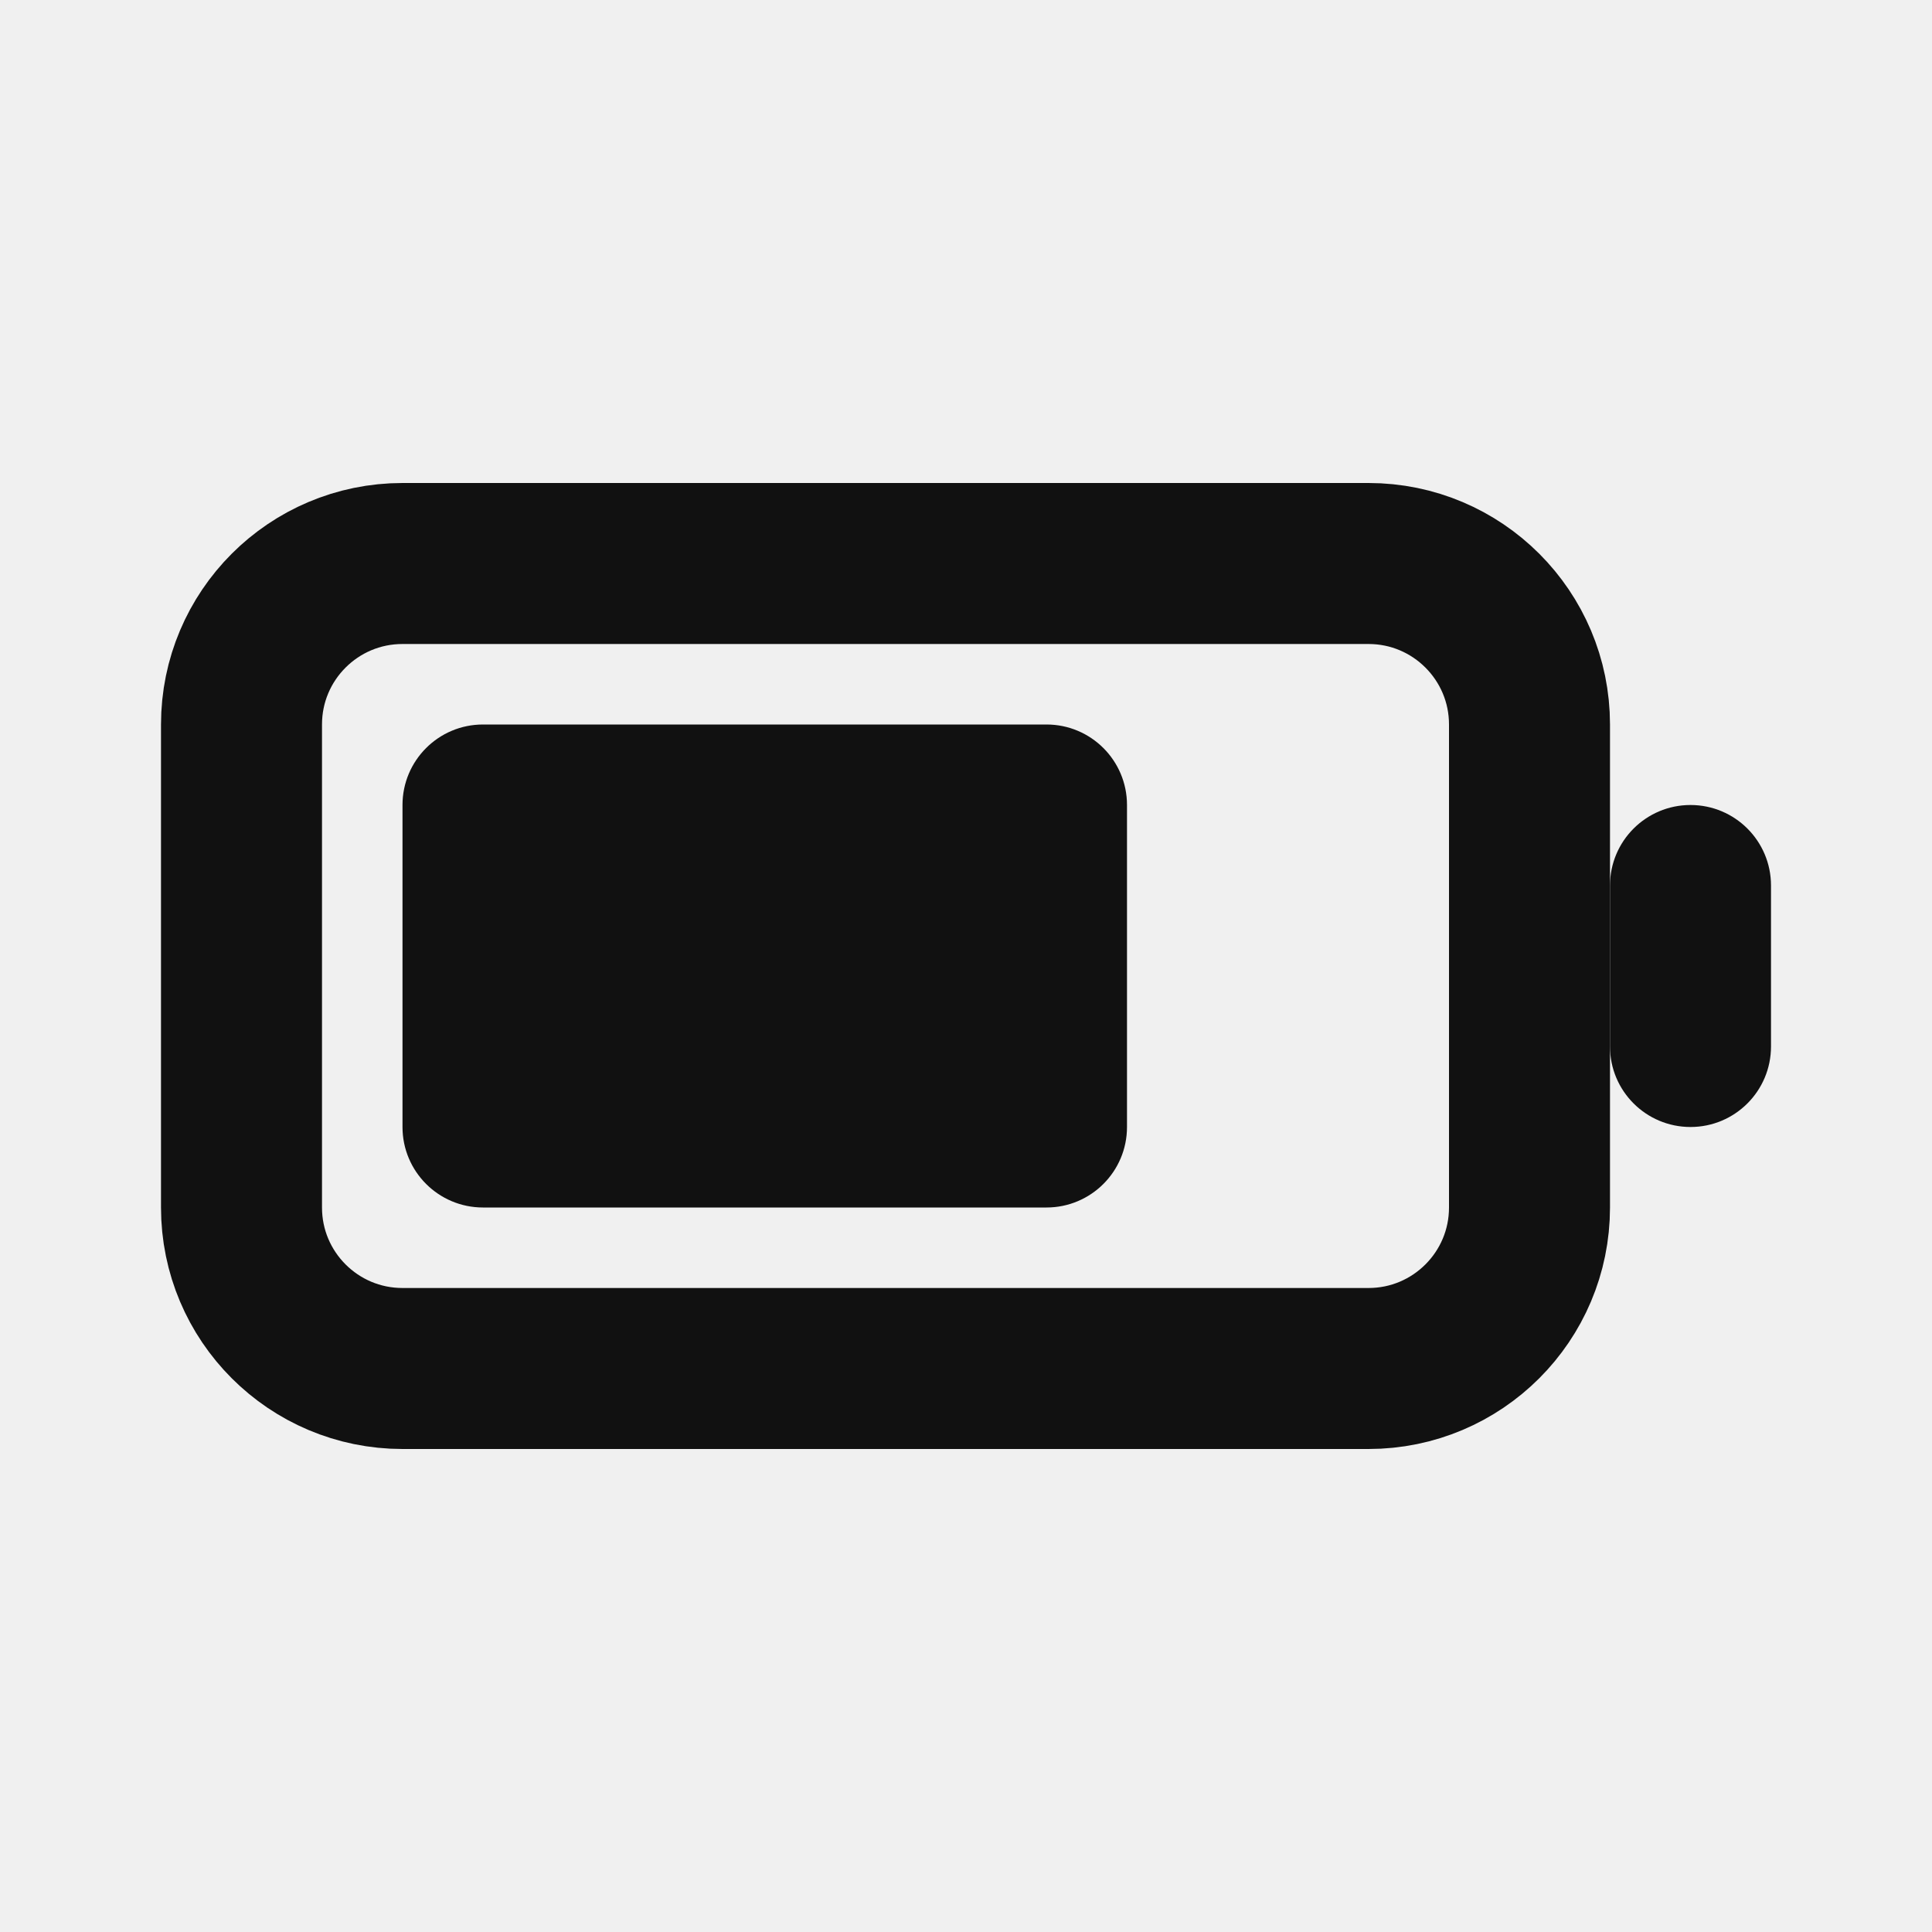
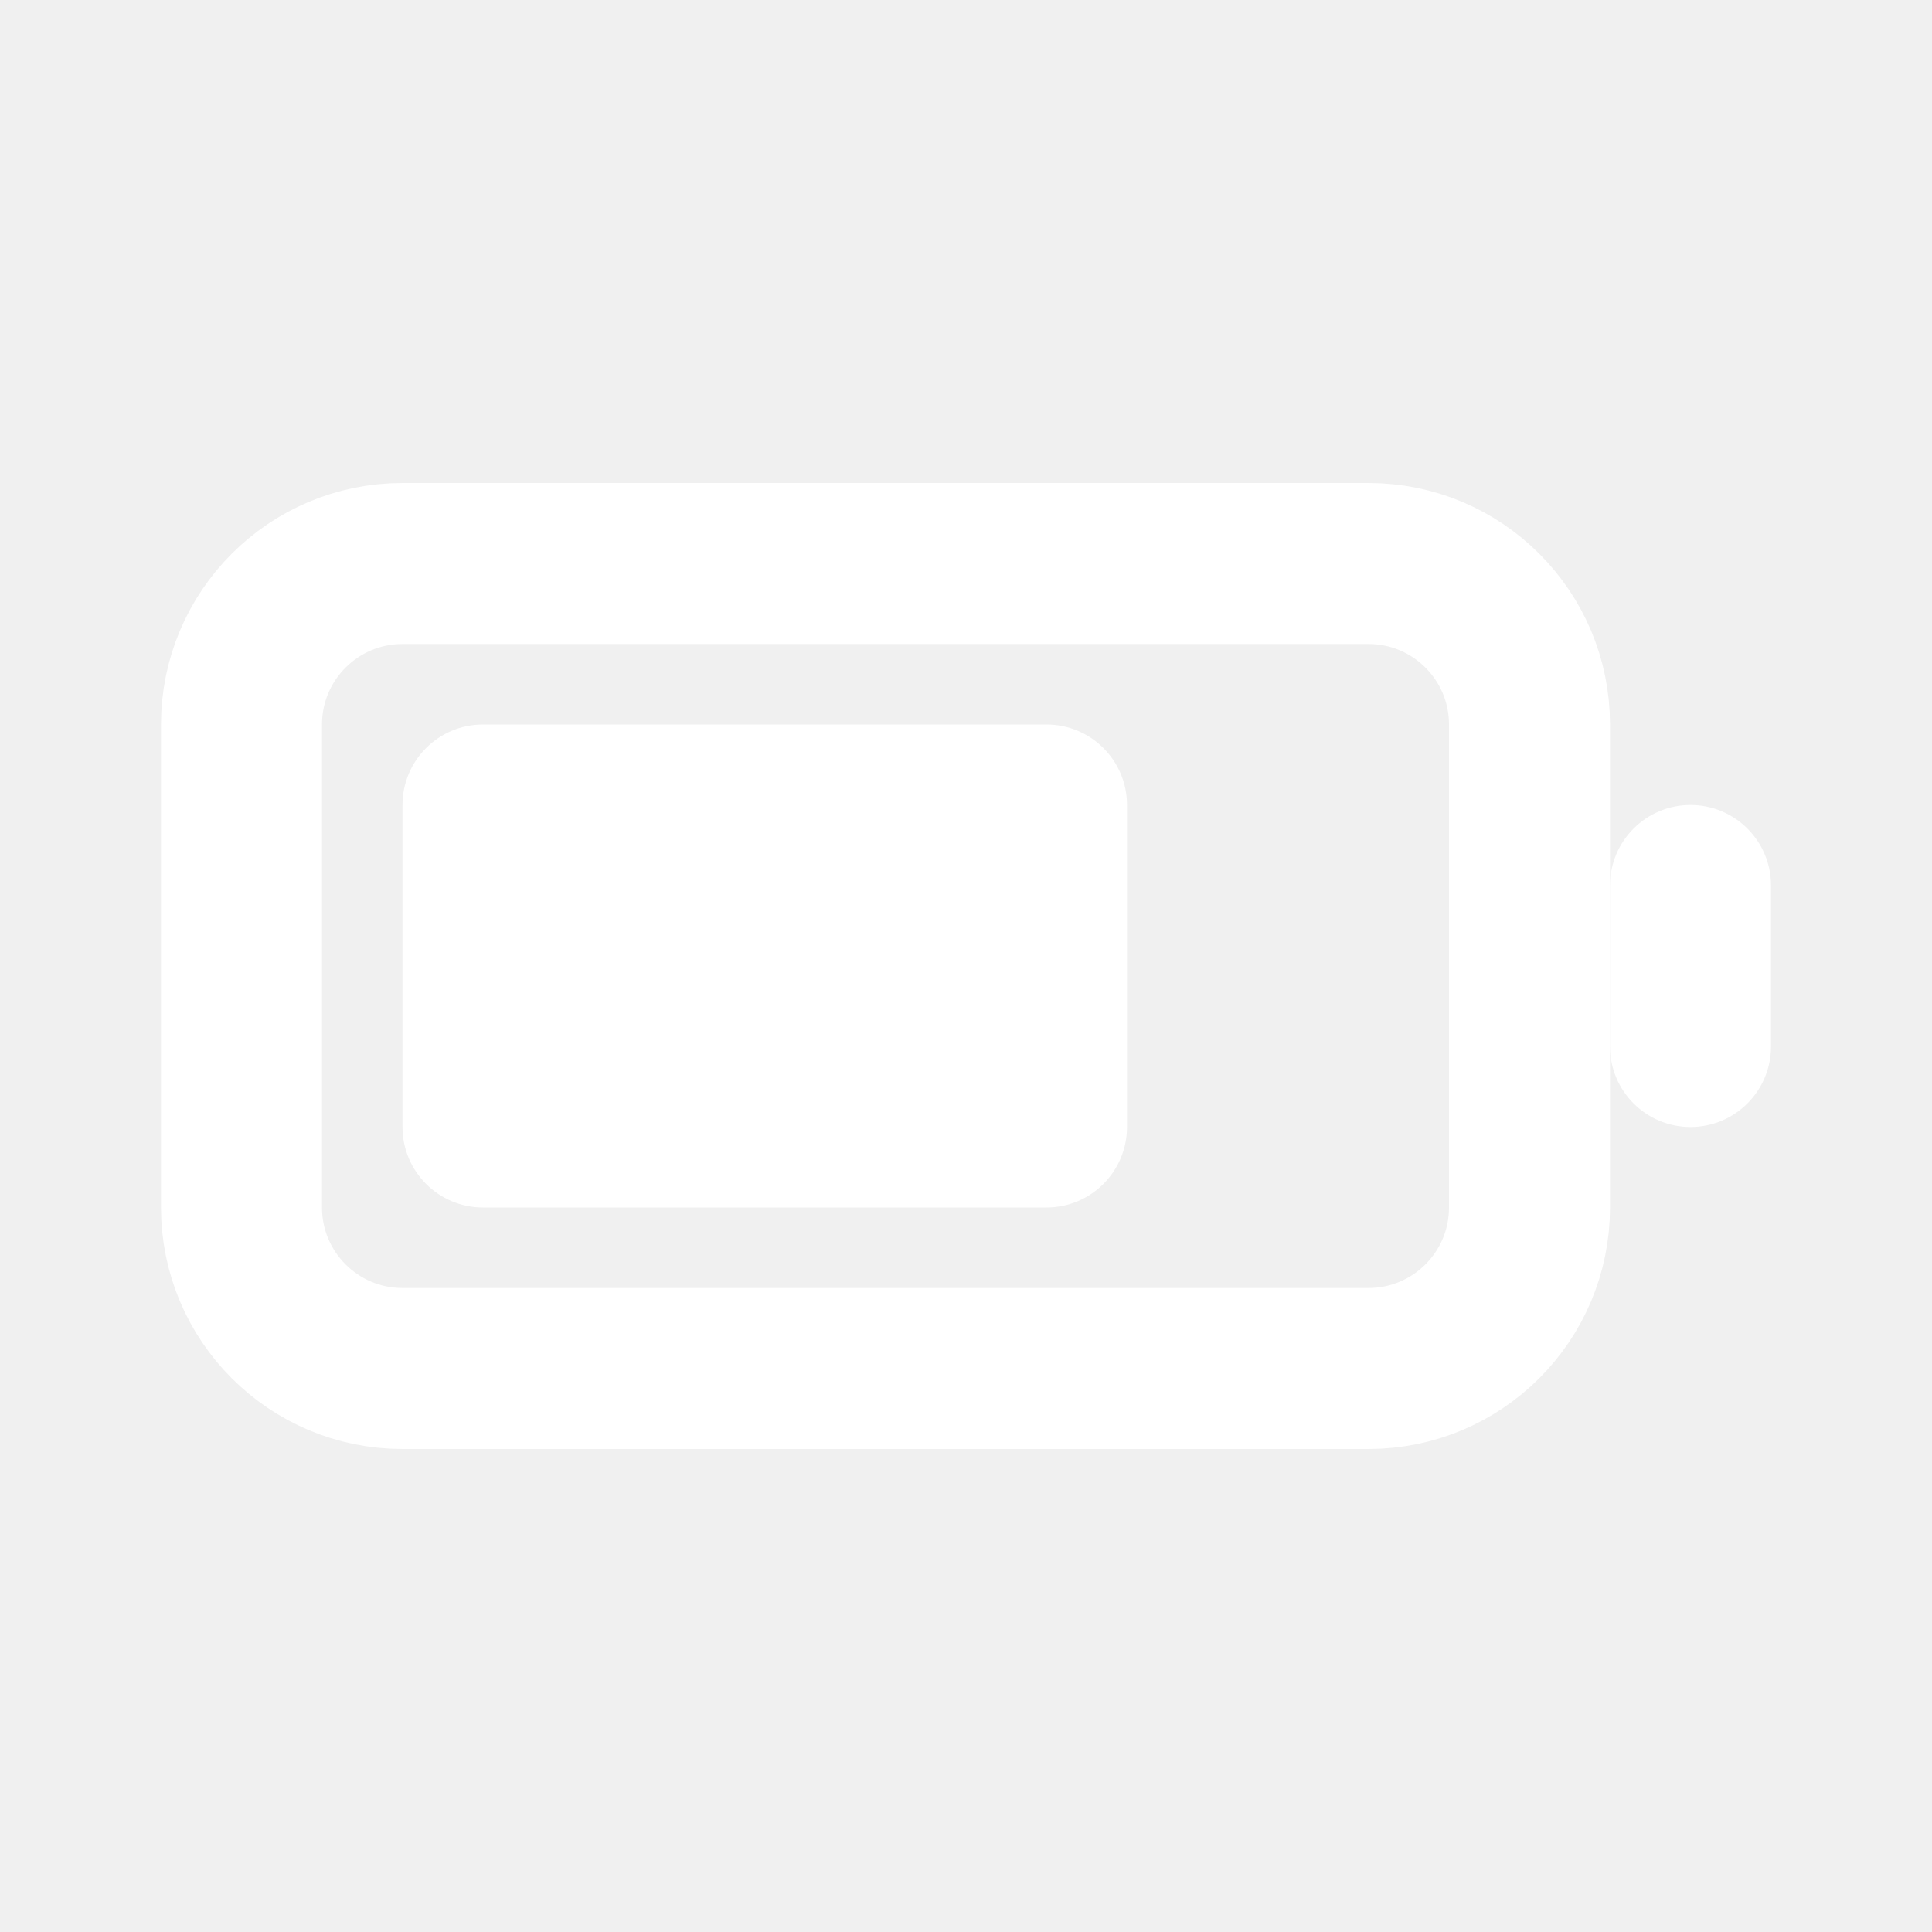
<svg xmlns="http://www.w3.org/2000/svg" width="45" height="45" viewBox="0 0 24 24" fill="none">
-   <rect x="3" y="7" width="16" height="10" rx="2" stroke="#111111" stroke-width="2" />
-   <rect x="20" y="10" width="2" height="4" rx="1" fill="#111111" />
-   <rect x="5" y="9" width="9" height="6" rx="1" fill="#111111" />
+   <rect x="3" y="7" width="16" height="10" rx="2" stroke="#FFFFFF" stroke-width="2" />
+   <rect x="20" y="10" width="2" height="4" rx="1" fill="#FFFFFF" />
+   <rect x="5" y="9" width="9" height="6" rx="1" fill="#FFFFFF" />
</svg>
